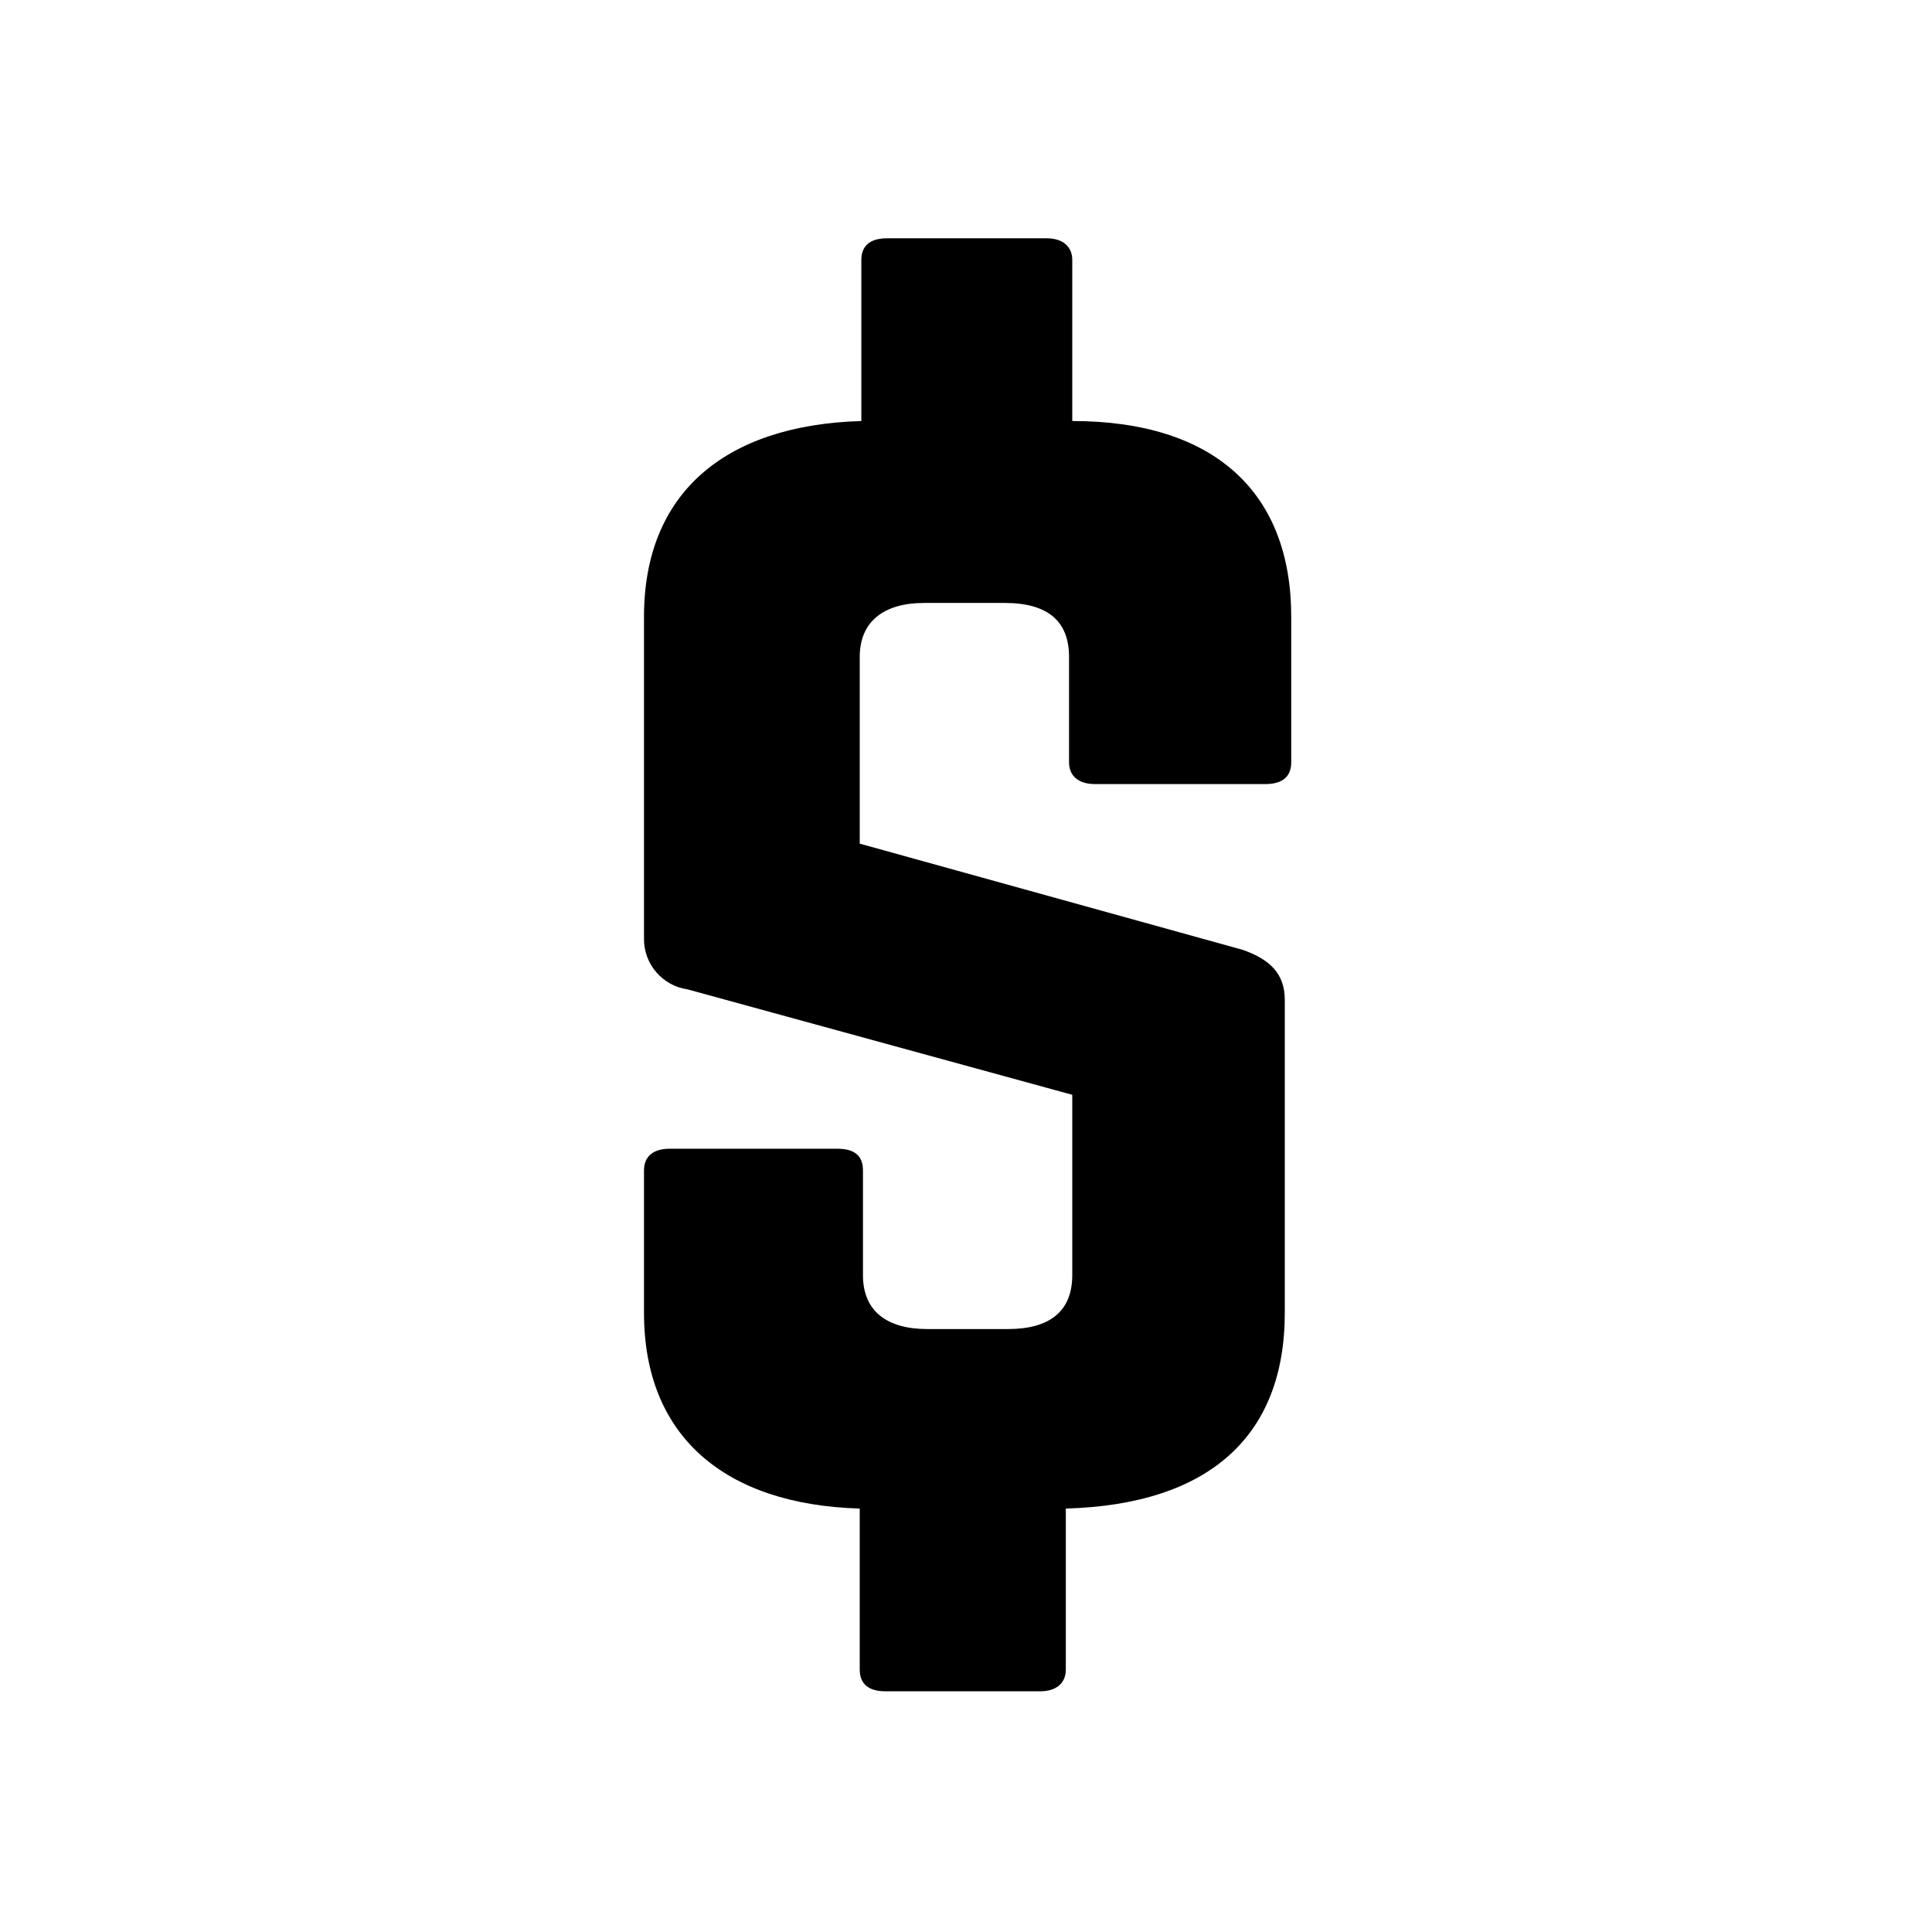
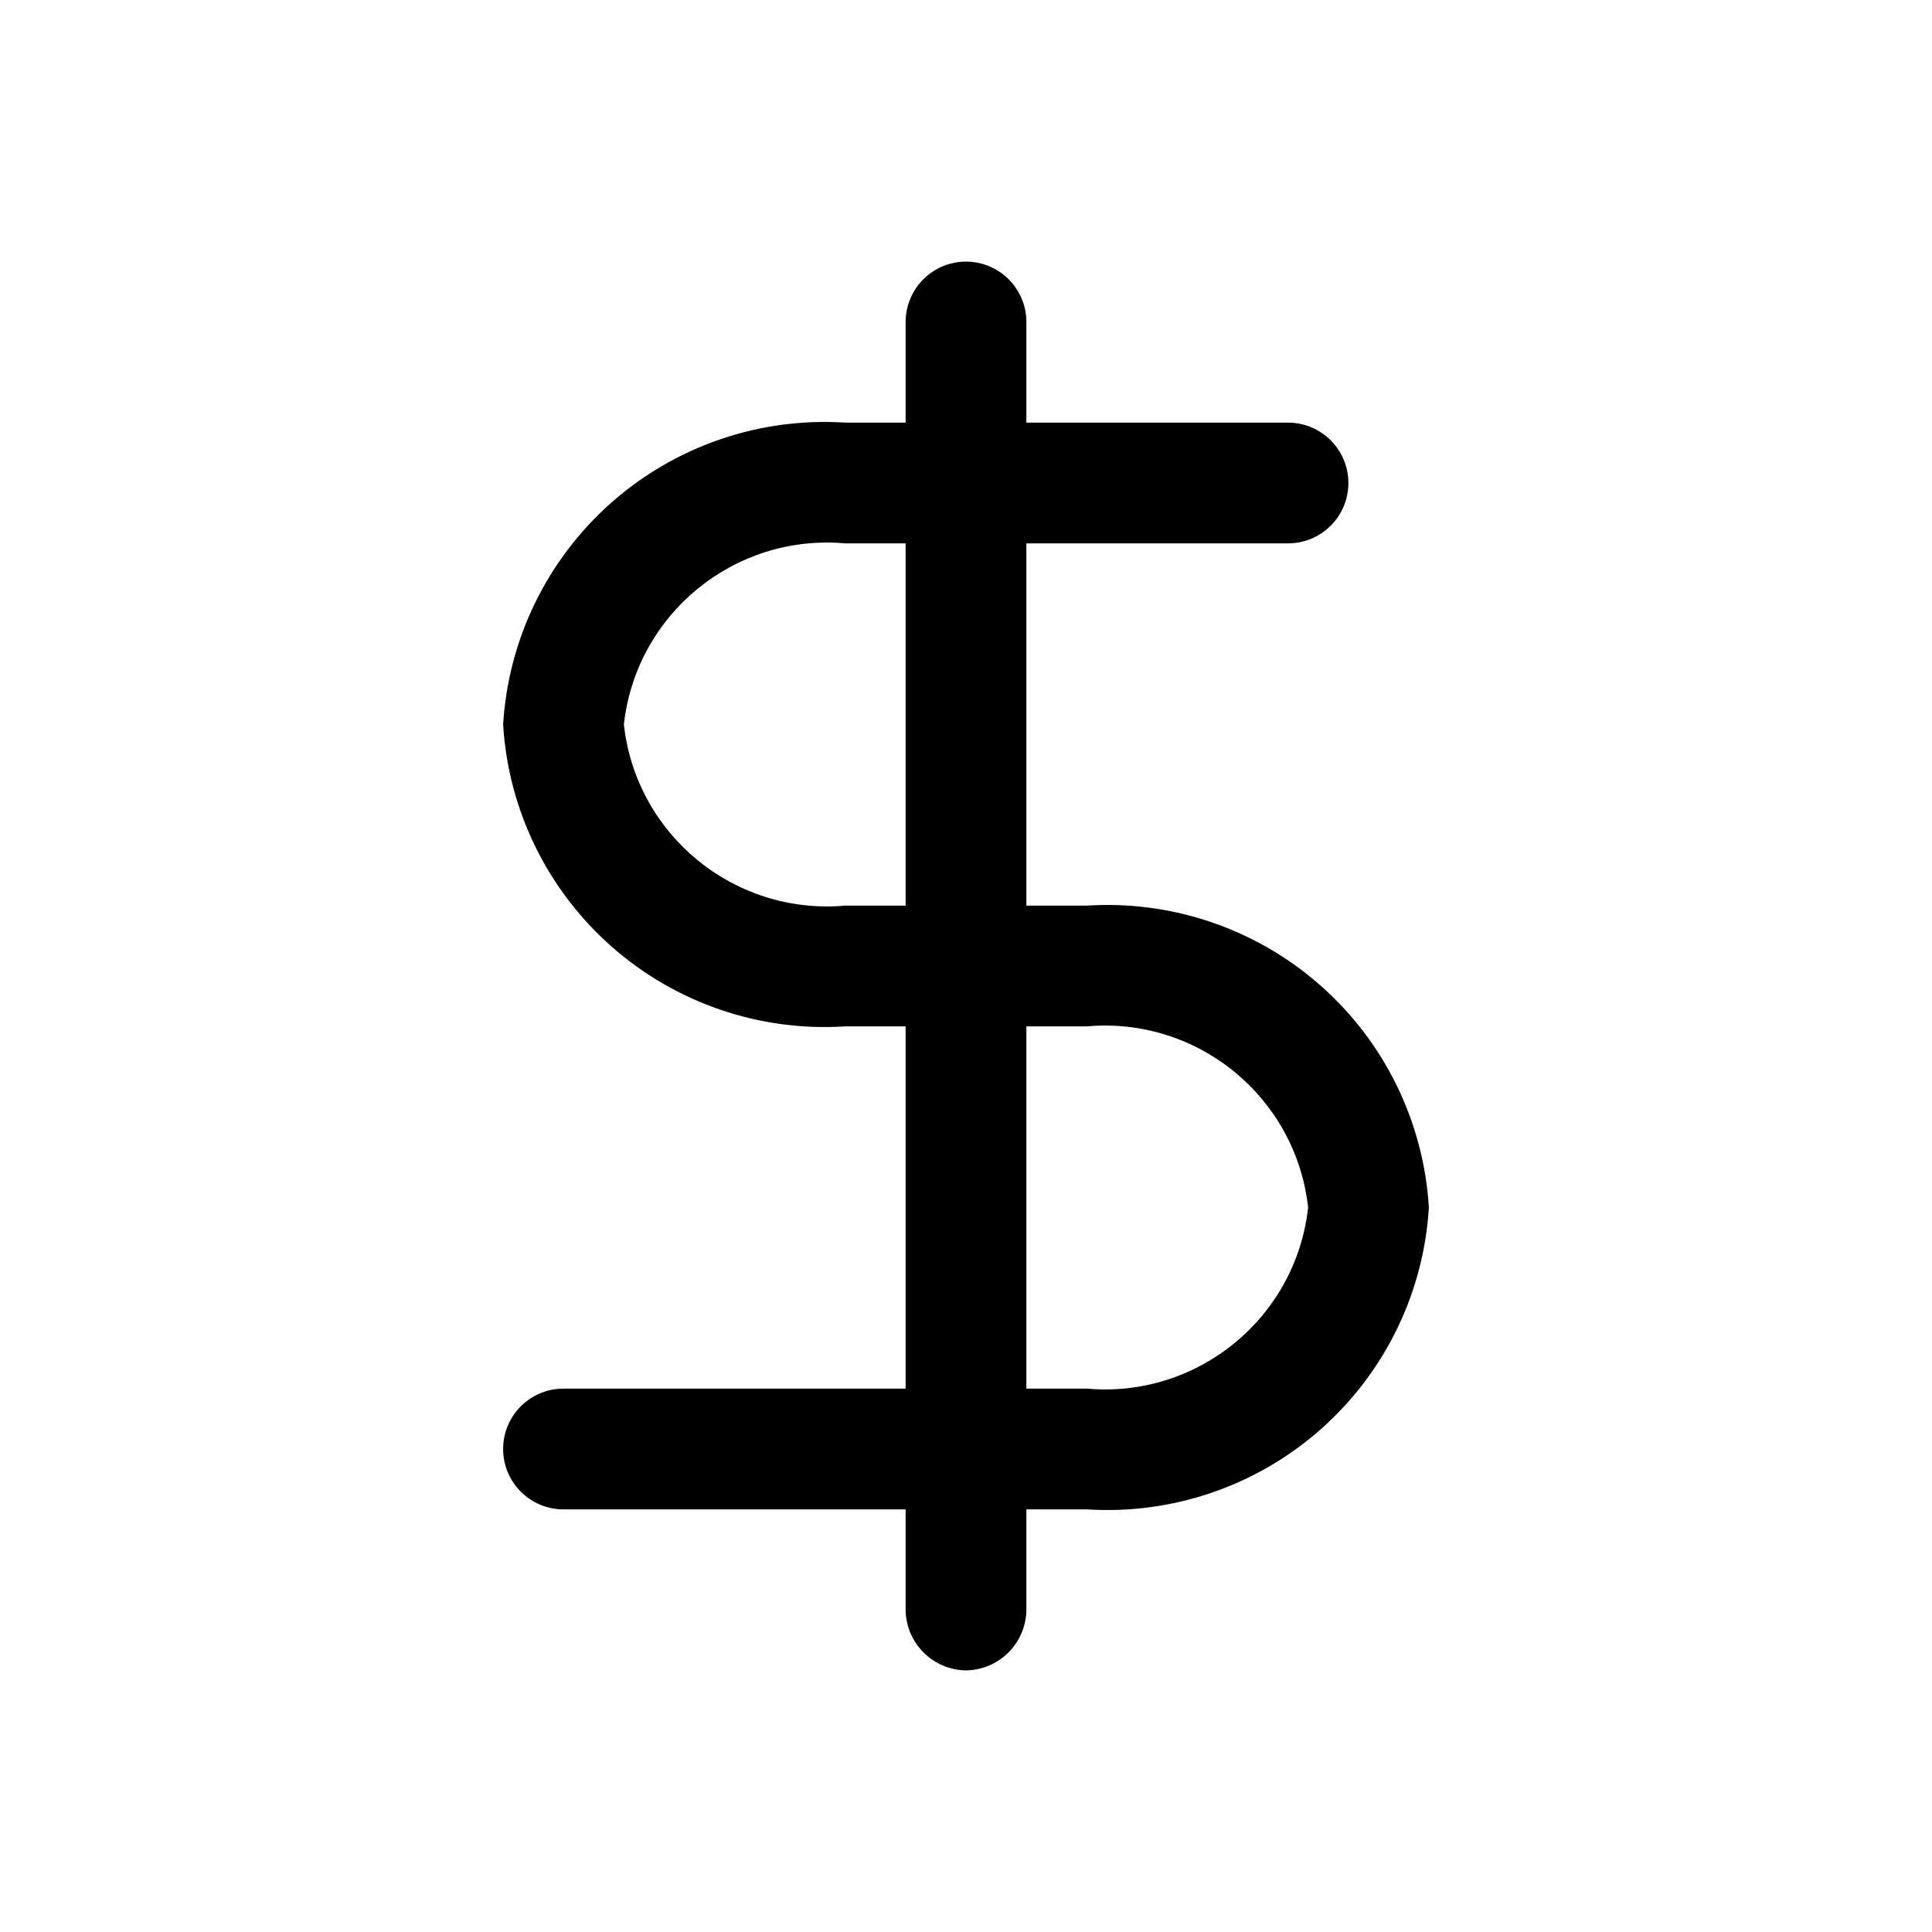
- <svg xmlns="http://www.w3.org/2000/svg" id="Layer_1" data-name="Layer 1" viewBox="0 0 24 24">
-   <path d="M13.6,9.74c-.2,0-.32-.1-.32-.27V8.16c0-.44-.26-.67-.8-.67h-1c-.5,0-.8.23-.8.67v2.32l4.76,1.32c.34.12.52.3.52.62v3.89c0,1.53-.94,2.38-2.72,2.43v2c0,.17-.12.27-.32.27H11c-.22,0-.32-.1-.32-.27v-2C9,18.69,8,17.84,8,16.31V14.54c0-.18.12-.27.32-.27H10.4c.22,0,.32.09.32.27v1.3c0,.45.3.67.8.67h1c.52,0,.8-.22.8-.67V13.6L8.54,12.29A.63.63,0,0,1,8,11.66v-4c0-1.53,1-2.38,2.7-2.43v-2c0-.17.1-.27.32-.27H13c.2,0,.32.1.32.27v2c1.78,0,2.72.9,2.72,2.43V9.47c0,.17-.1.27-.32.27Z" />
+ <svg xmlns="http://www.w3.org/2000/svg" viewBox="0 0 24 24">
+   <g id="dollar">
+     <path d="M12,20.75a.76.76,0,0,1-.75-.75V4a.75.75,0,0,1,1.5,0V20A.76.76,0,0,1,12,20.75Z" />
+     <path d="M13.5,18.75H7a.75.75,0,0,1,0-1.5h6.5A2.54,2.54,0,0,0,16.25,15a2.54,2.54,0,0,0-2.75-2.25h-3A4,4,0,0,1,6.25,9,4,4,0,0,1,10.5,5.25H16a.75.75,0,0,1,0,1.5H10.5A2.54,2.54,0,0,0,7.75,9a2.54,2.54,0,0,0,2.75,2.25h3A4,4,0,0,1,17.75,15,4,4,0,0,1,13.5,18.75Z" />
+   </g>
</svg>
